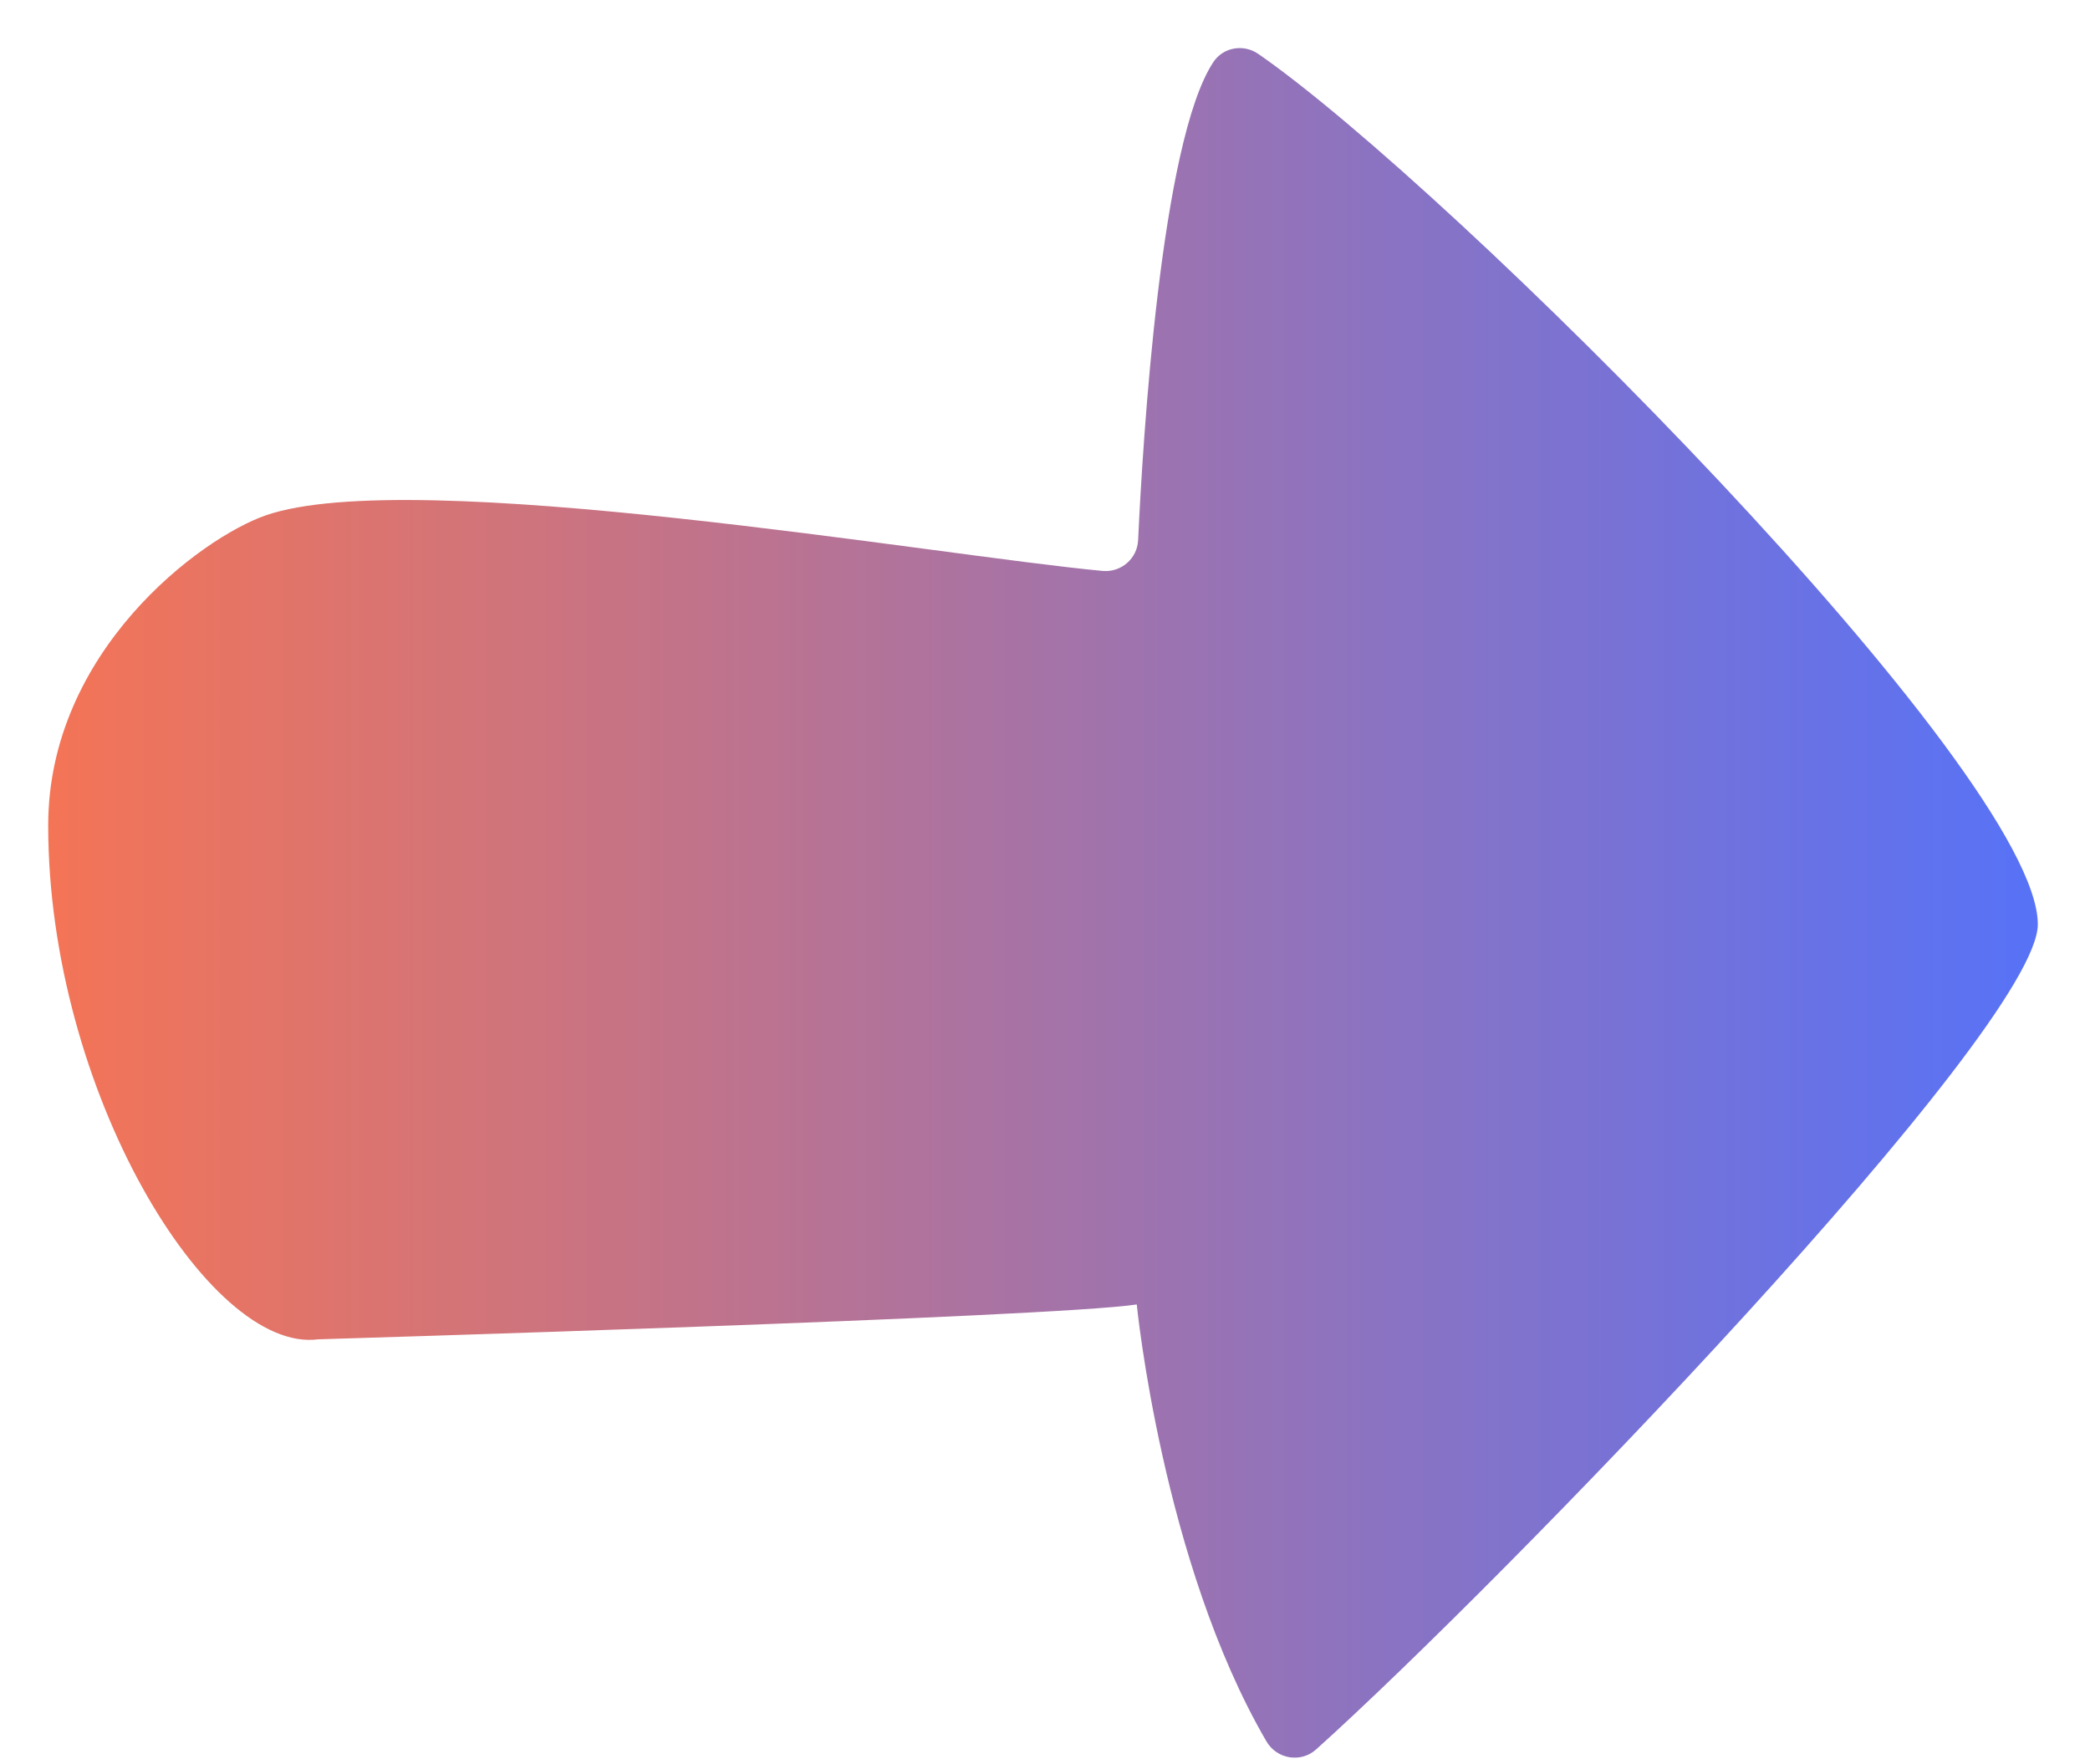
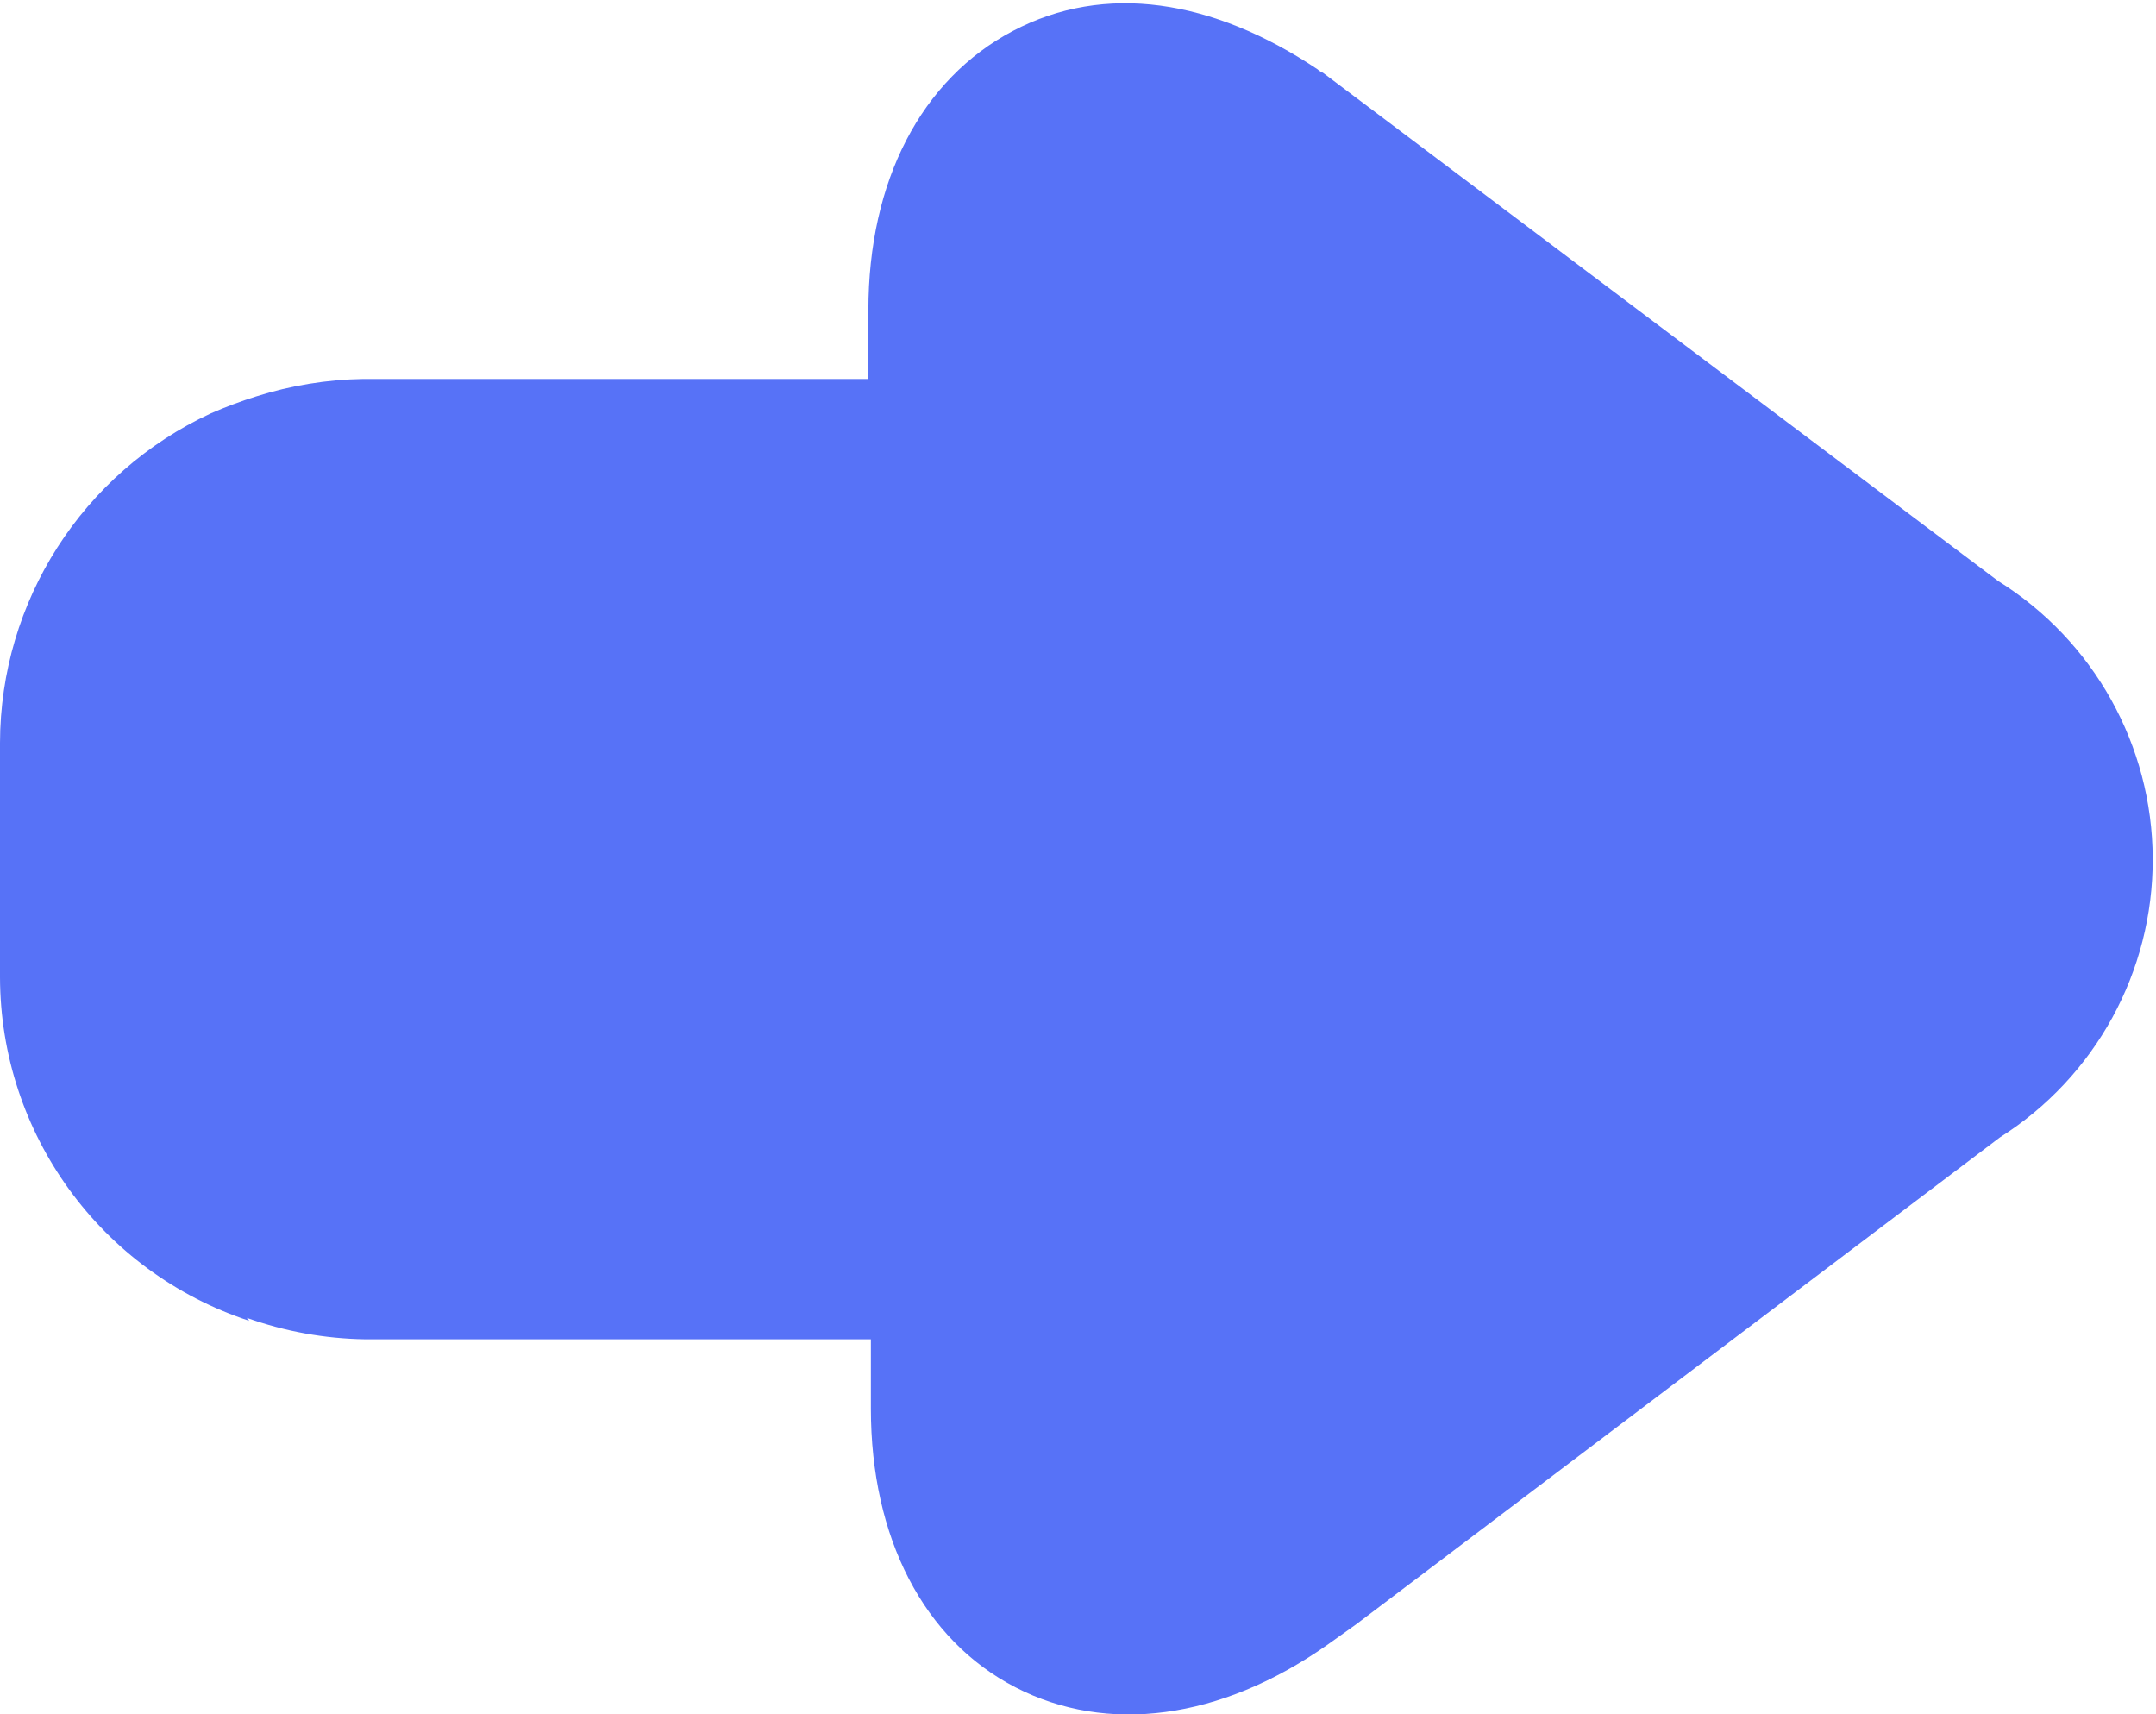
- <svg xmlns="http://www.w3.org/2000/svg" width="32" height="27" viewBox="0 0 32 27" fill="none">
-   <path d="M18.576 0.953C18.726 0.723 19.039 0.669 19.265 0.825C22.189 2.845 31.201 11.827 31.201 14.152C31.201 15.754 22.97 24.252 20.152 26.784C19.917 26.996 19.549 26.934 19.39 26.661C17.794 23.921 17.405 19.972 17.405 19.972C16.087 20.172 4.871 20.506 4.871 20.506C3.189 20.724 0.738 16.685 0.738 12.639C0.738 9.972 3.069 8.239 4.067 7.891C6.318 7.108 14.355 8.507 16.881 8.741C17.165 8.767 17.413 8.553 17.426 8.269C17.497 6.738 17.775 2.17 18.576 0.953Z" fill="url(#paint0_linear_1206_27277)" />
-   <defs>
-     <linearGradient id="paint0_linear_1206_27277" x1="0.738" y1="13.824" x2="31.201" y2="13.824" gradientUnits="userSpaceOnUse">
-       <stop stop-color="#f47456" />
-       <stop offset="1" stop-color="#5772f7" />
-     </linearGradient>
-   </defs>
+ <svg xmlns="http://www.w3.org/2000/svg" id="Ñëîé_1" data-name="Ñëîé 1" viewBox="0 0 43.25 34.36">
+   <path d="M1380.11,393.59l-12.92,9.77v0l-0.59.42c-2.13,1.49-4.4,1.79-6.24.84s-2.9-3-2.9-5.59v-1.39h-10.15a7.38,7.38,0,0,1-2.37-.43l0.05,0.06a7.27,7.27,0,0,1-5-6.89v-4.7a7.3,7.3,0,0,1,4.23-6.61,8.77,8.77,0,0,1,.91-0.34,7.51,7.51,0,0,1,2.15-.35h1.47l0,0h8.66v-1.38c0-2.59,1.06-4.63,2.9-5.6s4-.64,6.11.77v0a0.36,0.36,0,0,0,.11.07l13.54,10.19A6.59,6.59,0,0,1,1380.11,393.59Z" transform="translate(-1339.99 -370.78)" fill="#5772f7" />
</svg>
